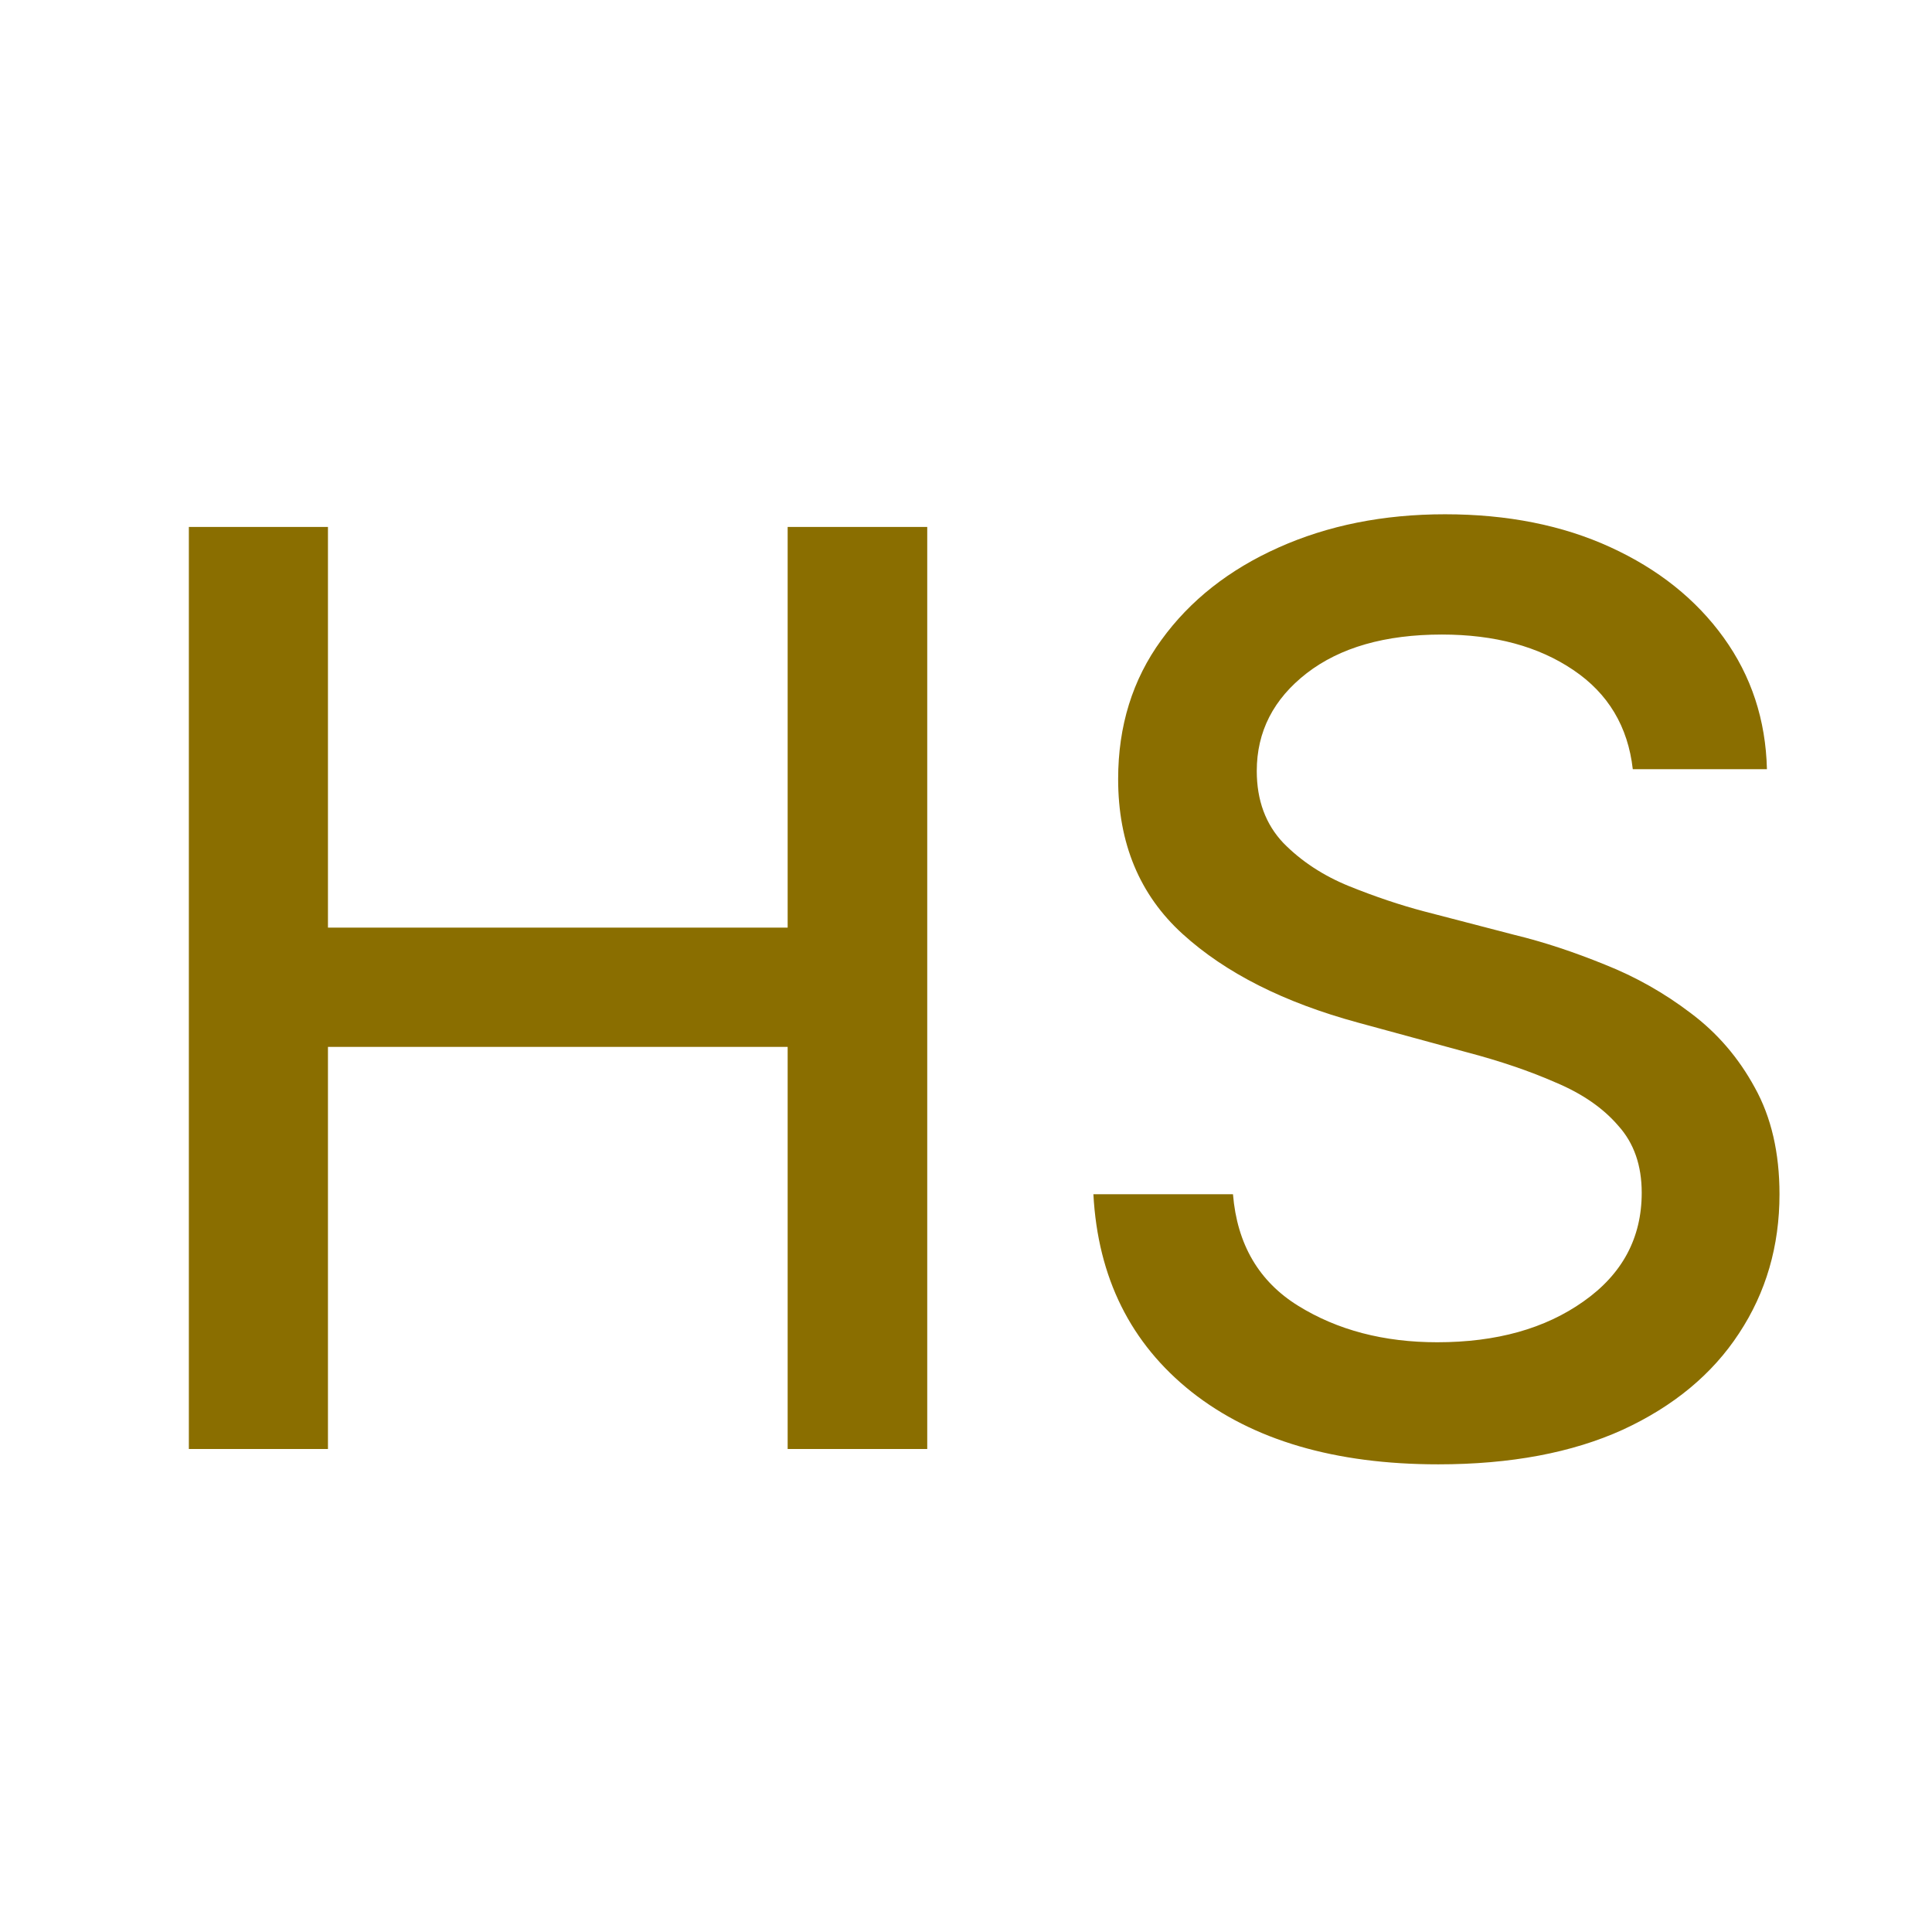
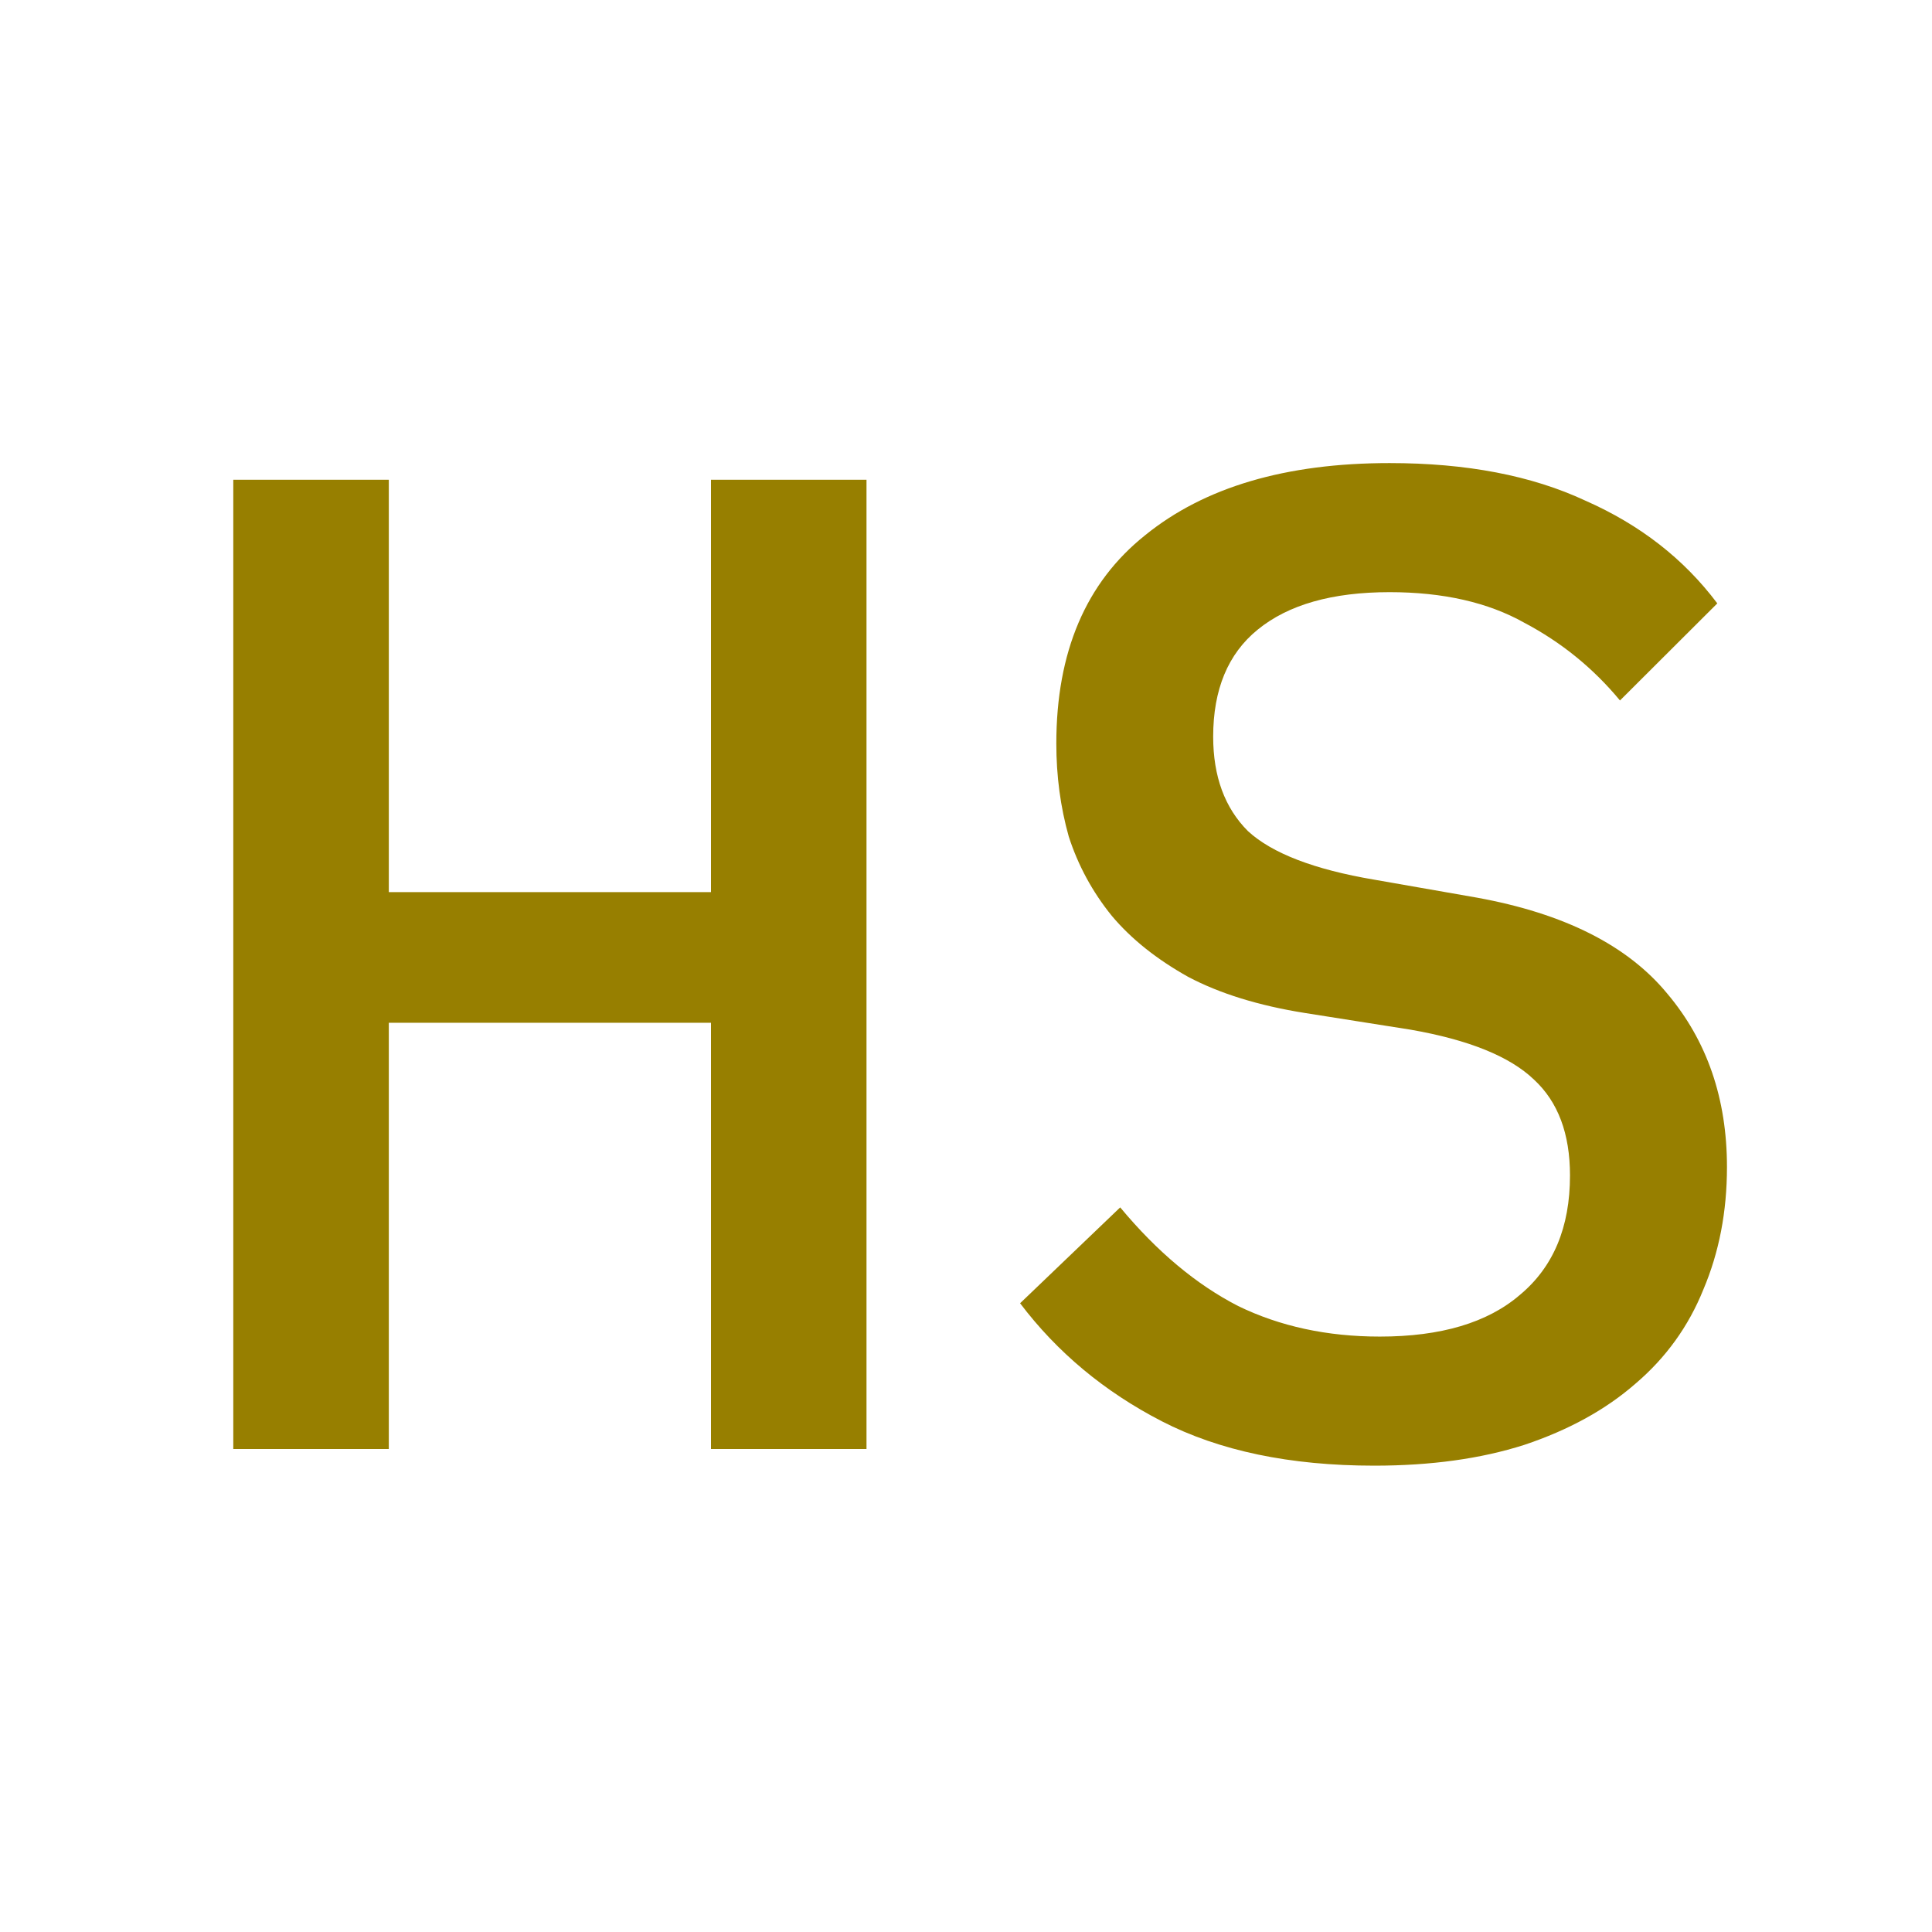
<svg xmlns="http://www.w3.org/2000/svg" width="16" height="16" viewBox="0 0 16 16" fill="none">
-   <path d="M1.564 12V4.364H2.716V7.682H6.523V4.364H7.679V12H6.523V8.67H2.716V12H1.564ZM13.522 6.37C13.482 6.017 13.318 5.743 13.03 5.549C12.741 5.353 12.378 5.255 11.941 5.255C11.471 5.255 11.098 5.362 10.822 5.575C10.546 5.789 10.408 6.059 10.408 6.385C10.408 6.628 10.482 6.827 10.628 6.981C10.777 7.133 10.959 7.252 11.173 7.339C11.389 7.426 11.597 7.496 11.795 7.548L12.541 7.742C12.785 7.801 13.034 7.884 13.29 7.988C13.547 8.09 13.784 8.224 14.003 8.391C14.222 8.555 14.398 8.76 14.532 9.006C14.669 9.252 14.737 9.547 14.737 9.89C14.737 10.32 14.625 10.704 14.402 11.042C14.181 11.38 13.86 11.646 13.44 11.84C13.02 12.031 12.51 12.127 11.911 12.127C11.056 12.127 10.375 11.927 9.868 11.527C9.363 11.126 9.092 10.581 9.055 9.89H10.211C10.245 10.305 10.426 10.613 10.751 10.814C11.077 11.016 11.461 11.116 11.903 11.116C12.393 11.116 12.797 11.003 13.115 10.777C13.436 10.551 13.596 10.251 13.596 9.878C13.596 9.652 13.532 9.467 13.402 9.323C13.276 9.176 13.103 9.057 12.884 8.965C12.668 8.87 12.423 8.787 12.15 8.715L11.247 8.469C10.633 8.302 10.149 8.058 9.793 7.734C9.438 7.411 9.26 6.984 9.26 6.452C9.26 6.012 9.379 5.628 9.618 5.3C9.856 4.971 10.18 4.717 10.587 4.535C10.997 4.351 11.457 4.259 11.967 4.259C12.484 4.259 12.94 4.35 13.335 4.531C13.733 4.713 14.046 4.963 14.275 5.281C14.504 5.599 14.623 5.962 14.633 6.37H13.522Z" fill="#8A6E00" />
+   <path d="M5.888 8.47H3.22V12H1.932V3.973H3.22V7.388H5.888V3.973H7.176V12H5.888V8.47ZM11.381 12.138C10.683 12.138 10.097 12.015 9.621 11.77C9.146 11.525 8.755 11.199 8.448 10.793L9.277 9.999C9.583 10.367 9.909 10.639 10.254 10.816C10.599 10.984 10.99 11.069 11.427 11.069C11.933 11.069 12.32 10.954 12.588 10.723C12.864 10.493 13.002 10.164 13.002 9.735C13.002 9.389 12.903 9.125 12.704 8.941C12.504 8.749 12.163 8.611 11.68 8.527L10.806 8.389C10.423 8.328 10.101 8.228 9.84 8.09C9.579 7.944 9.368 7.776 9.207 7.584C9.046 7.385 8.928 7.166 8.851 6.928C8.782 6.683 8.748 6.426 8.748 6.158C8.748 5.399 8.993 4.824 9.483 4.433C9.974 4.034 10.649 3.835 11.508 3.835C12.144 3.835 12.684 3.938 13.129 4.146C13.581 4.345 13.945 4.628 14.222 4.997L13.416 5.801C13.194 5.533 12.93 5.319 12.623 5.157C12.324 4.989 11.952 4.904 11.508 4.904C11.032 4.904 10.668 5.008 10.415 5.215C10.17 5.414 10.047 5.71 10.047 6.101C10.047 6.43 10.143 6.691 10.335 6.883C10.534 7.066 10.883 7.201 11.381 7.285L12.232 7.434C12.953 7.565 13.478 7.829 13.807 8.228C14.137 8.619 14.302 9.098 14.302 9.665C14.302 10.034 14.237 10.371 14.107 10.678C13.984 10.984 13.796 11.245 13.543 11.46C13.298 11.674 12.991 11.843 12.623 11.966C12.263 12.081 11.849 12.138 11.381 12.138Z" fill="#977F00" />
</svg>
